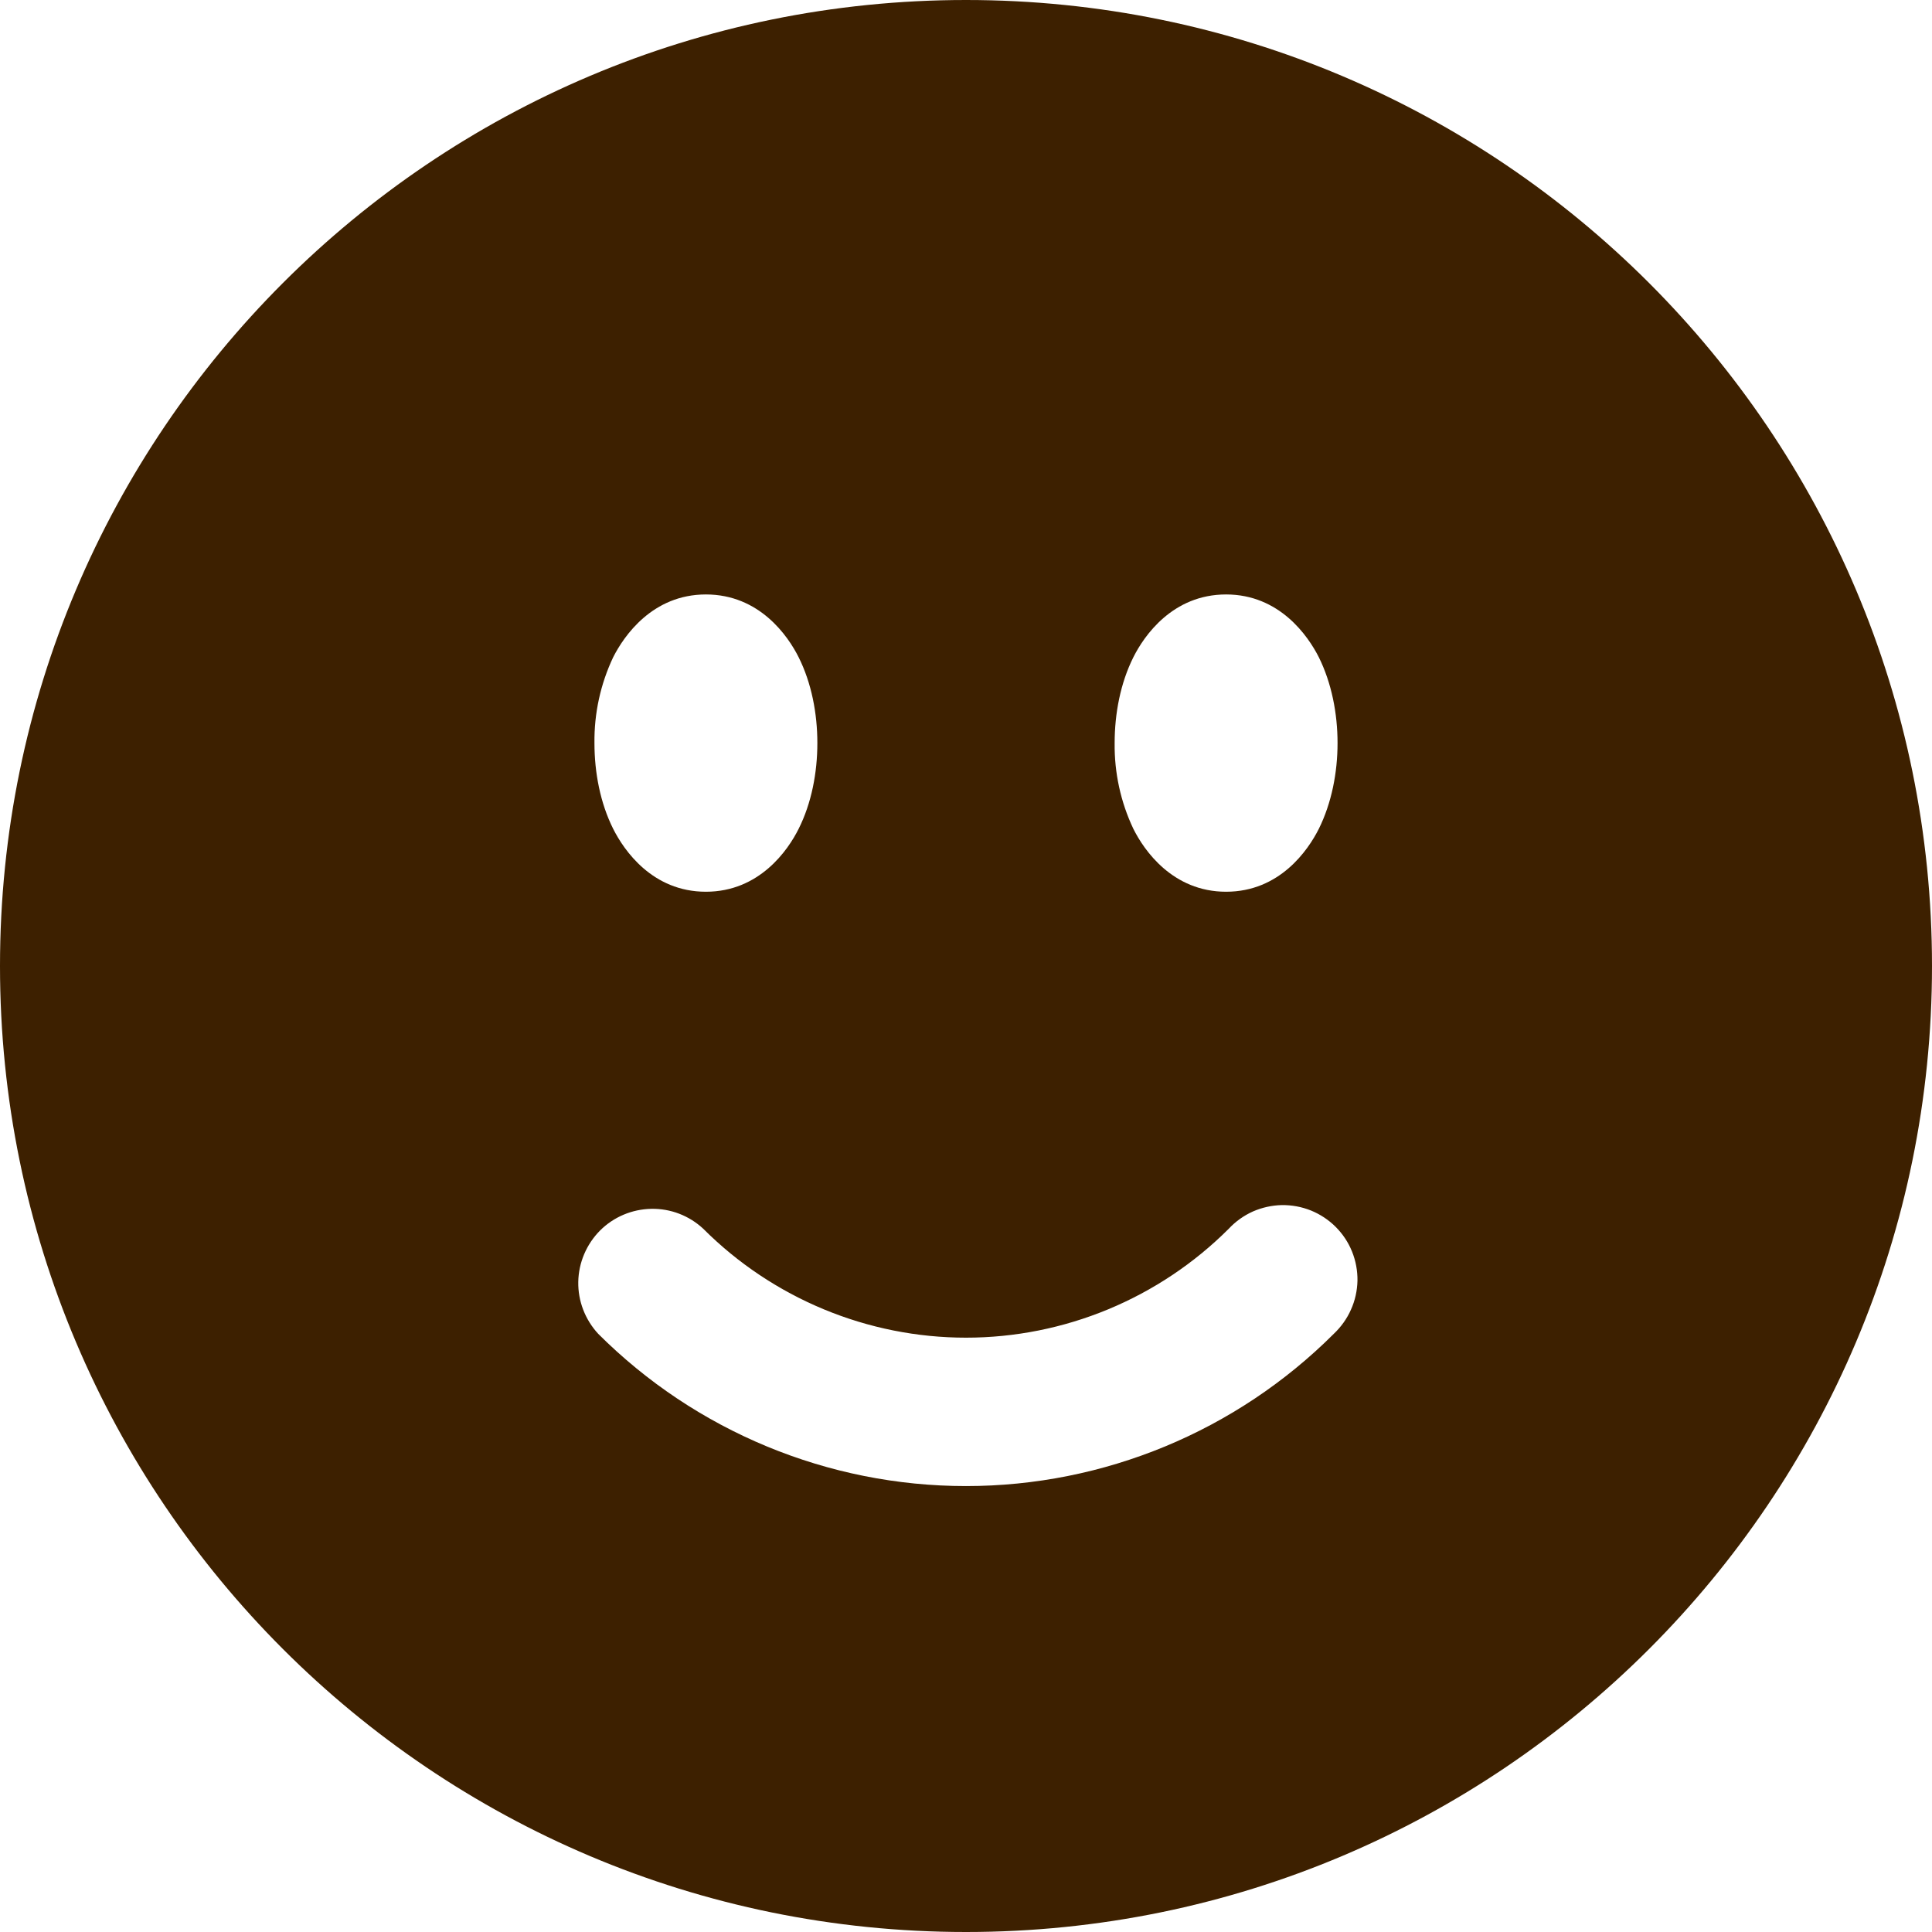
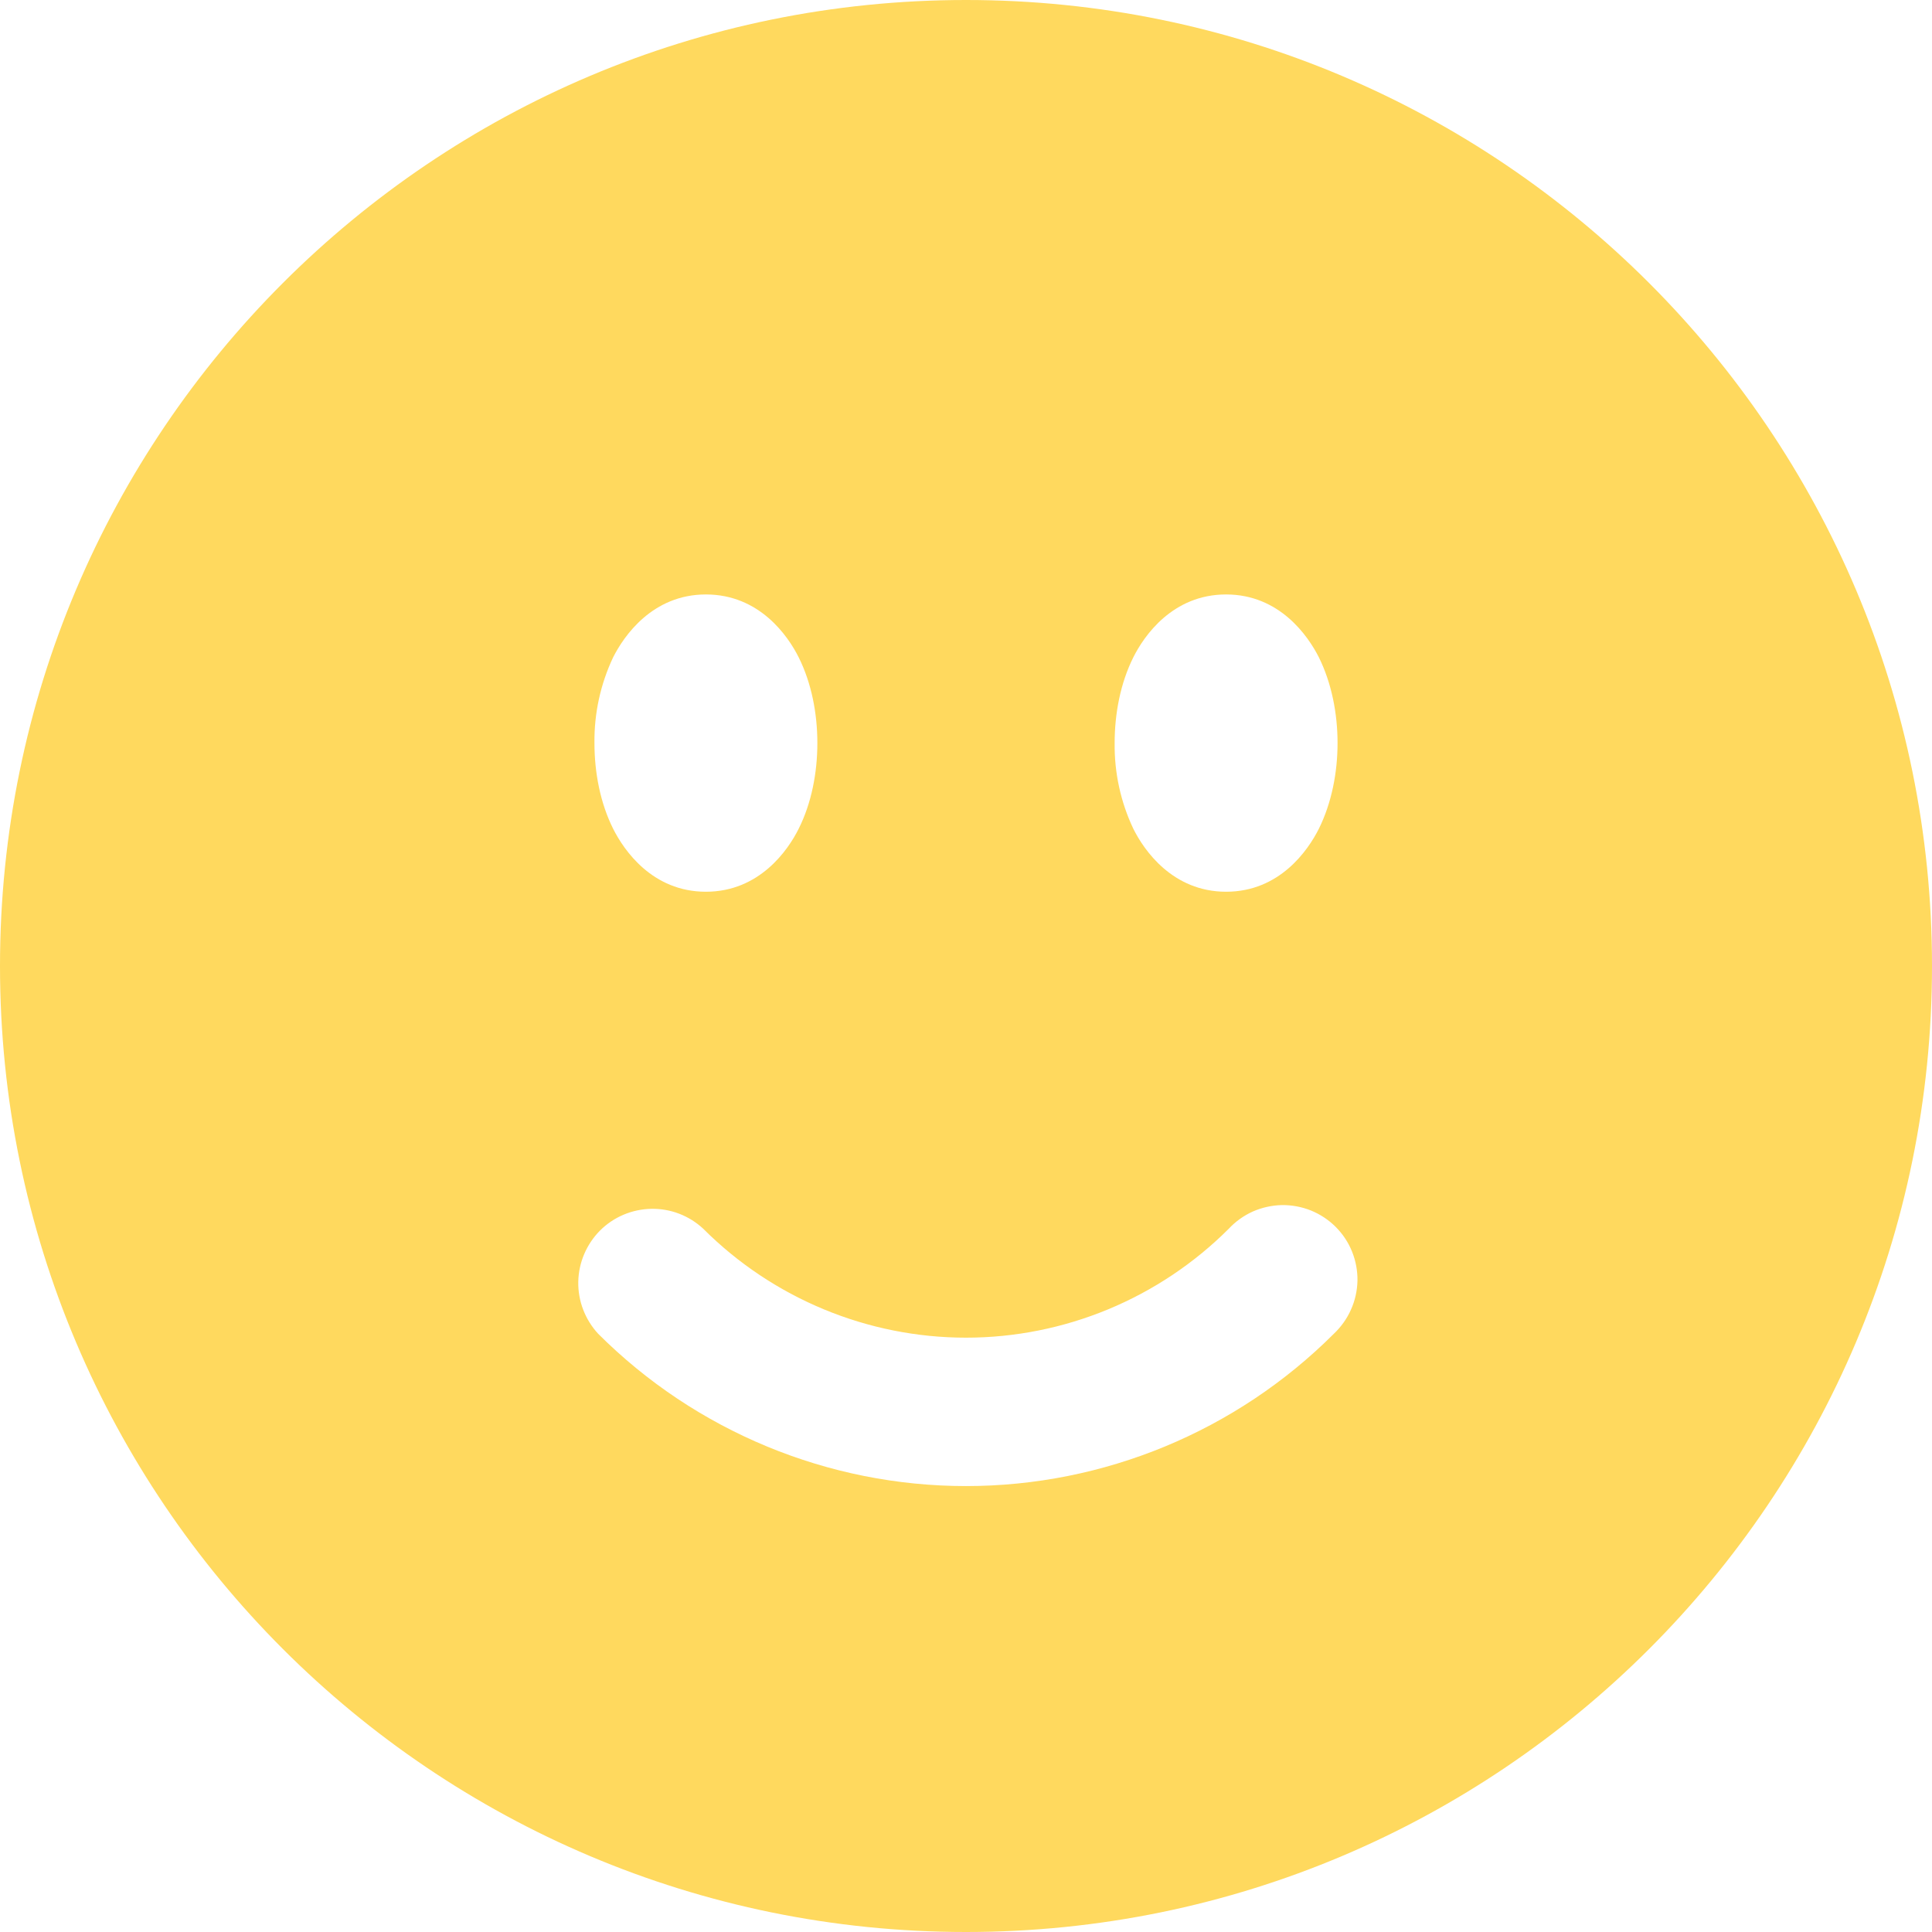
<svg xmlns="http://www.w3.org/2000/svg" width="16" height="16" viewBox="0 0 16 16" fill="none">
-   <path fill-rule="evenodd" clip-rule="evenodd" d="M8 0C3.582 0 0 3.582 0 8C0 12.418 3.582 16 8 16C12.418 16 16 12.418 16 8C16 3.582 12.418 0 8 0ZM5.846 4.923C5.403 4.923 5.167 5.267 5.078 5.443C4.973 5.665 4.92 5.908 4.923 6.154C4.923 6.398 4.971 6.65 5.078 6.864C5.167 7.041 5.402 7.385 5.846 7.385C6.289 7.385 6.526 7.041 6.614 6.864C6.721 6.651 6.769 6.398 6.769 6.154C6.769 5.909 6.721 5.657 6.614 5.443C6.526 5.267 6.29 4.923 5.846 4.923ZM9.386 5.443C9.474 5.267 9.71 4.923 10.154 4.923C10.597 4.923 10.833 5.267 10.922 5.443C11.028 5.657 11.077 5.909 11.077 6.154C11.077 6.398 11.028 6.65 10.922 6.864C10.833 7.041 10.598 7.385 10.154 7.385C9.711 7.385 9.474 7.041 9.386 6.864C9.281 6.643 9.228 6.399 9.231 6.154C9.231 5.909 9.279 5.657 9.386 5.443ZM11.046 11.046C11.106 10.989 11.155 10.921 11.188 10.846C11.222 10.771 11.24 10.689 11.242 10.606C11.243 10.524 11.228 10.442 11.197 10.365C11.166 10.288 11.12 10.219 11.061 10.16C11.003 10.102 10.933 10.056 10.857 10.025C10.78 9.994 10.698 9.979 10.615 9.98C10.533 9.982 10.451 10 10.376 10.033C10.3 10.067 10.232 10.116 10.176 10.176C9.89 10.462 9.551 10.688 9.178 10.843C8.804 10.998 8.404 11.078 8 11.078C7.596 11.078 7.196 10.998 6.822 10.843C6.449 10.688 6.11 10.462 5.824 10.176C5.707 10.067 5.553 10.008 5.394 10.011C5.234 10.014 5.082 10.078 4.969 10.191C4.857 10.304 4.792 10.456 4.789 10.615C4.786 10.775 4.846 10.929 4.954 11.046C5.762 11.853 6.858 12.307 8 12.307C9.142 12.307 10.238 11.853 11.046 11.046Z" fill="#3D2000" />
+   <path fill-rule="evenodd" clip-rule="evenodd" d="M8 0C3.582 0 0 3.582 0 8C0 12.418 3.582 16 8 16C12.418 16 16 12.418 16 8C16 3.582 12.418 0 8 0ZM5.846 4.923C5.403 4.923 5.167 5.267 5.078 5.443C4.973 5.665 4.92 5.908 4.923 6.154C4.923 6.398 4.971 6.65 5.078 6.864C5.167 7.041 5.402 7.385 5.846 7.385C6.289 7.385 6.526 7.041 6.614 6.864C6.721 6.651 6.769 6.398 6.769 6.154C6.769 5.909 6.721 5.657 6.614 5.443C6.526 5.267 6.29 4.923 5.846 4.923ZM9.386 5.443C9.474 5.267 9.71 4.923 10.154 4.923C10.597 4.923 10.833 5.267 10.922 5.443C11.028 5.657 11.077 5.909 11.077 6.154C11.077 6.398 11.028 6.65 10.922 6.864C10.833 7.041 10.598 7.385 10.154 7.385C9.711 7.385 9.474 7.041 9.386 6.864C9.281 6.643 9.228 6.399 9.231 6.154C9.231 5.909 9.279 5.657 9.386 5.443ZM11.046 11.046C11.106 10.989 11.155 10.921 11.188 10.846C11.222 10.771 11.24 10.689 11.242 10.606C11.243 10.524 11.228 10.442 11.197 10.365C11.166 10.288 11.12 10.219 11.061 10.16C11.003 10.102 10.933 10.056 10.857 10.025C10.78 9.994 10.698 9.979 10.615 9.98C10.533 9.982 10.451 10 10.376 10.033C10.3 10.067 10.232 10.116 10.176 10.176C9.89 10.462 9.551 10.688 9.178 10.843C8.804 10.998 8.404 11.078 8 11.078C7.596 11.078 7.196 10.998 6.822 10.843C6.449 10.688 6.11 10.462 5.824 10.176C5.707 10.067 5.553 10.008 5.394 10.011C5.234 10.014 5.082 10.078 4.969 10.191C4.857 10.304 4.792 10.456 4.789 10.615C4.786 10.775 4.846 10.929 4.954 11.046C5.762 11.853 6.858 12.307 8 12.307C9.142 12.307 10.238 11.853 11.046 11.046Z" fill="#FFD95E" />
</svg>
